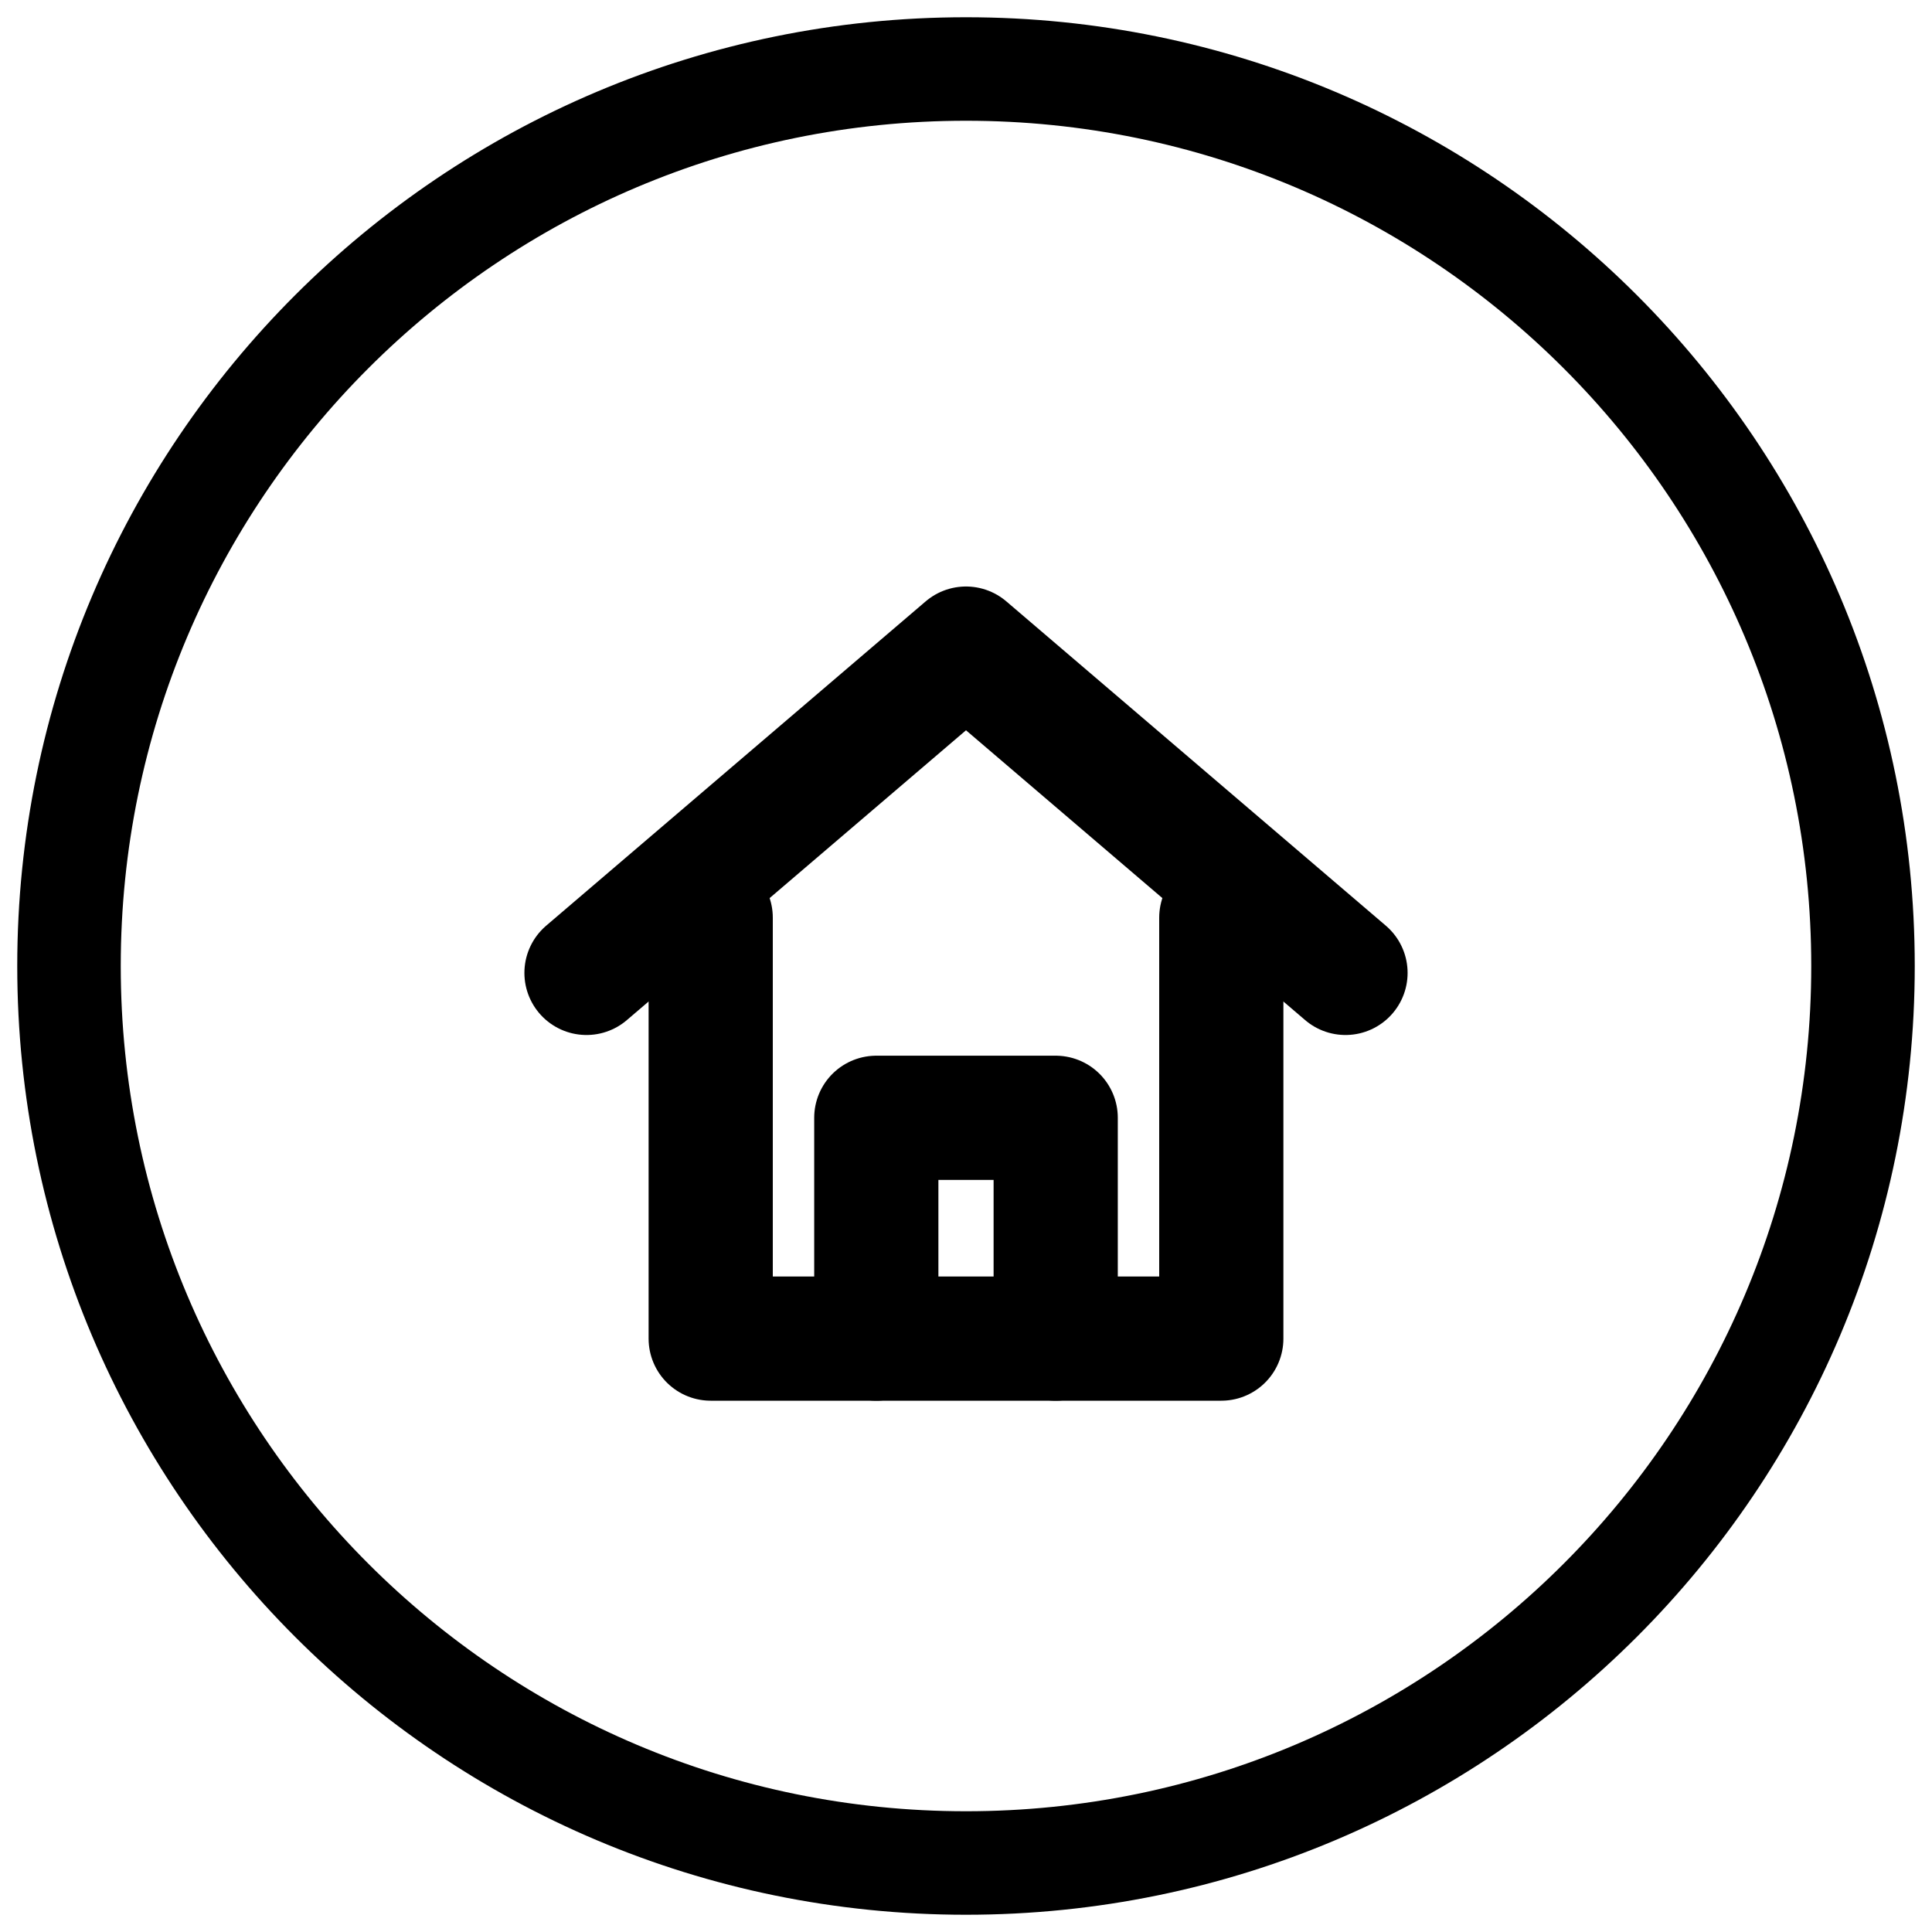
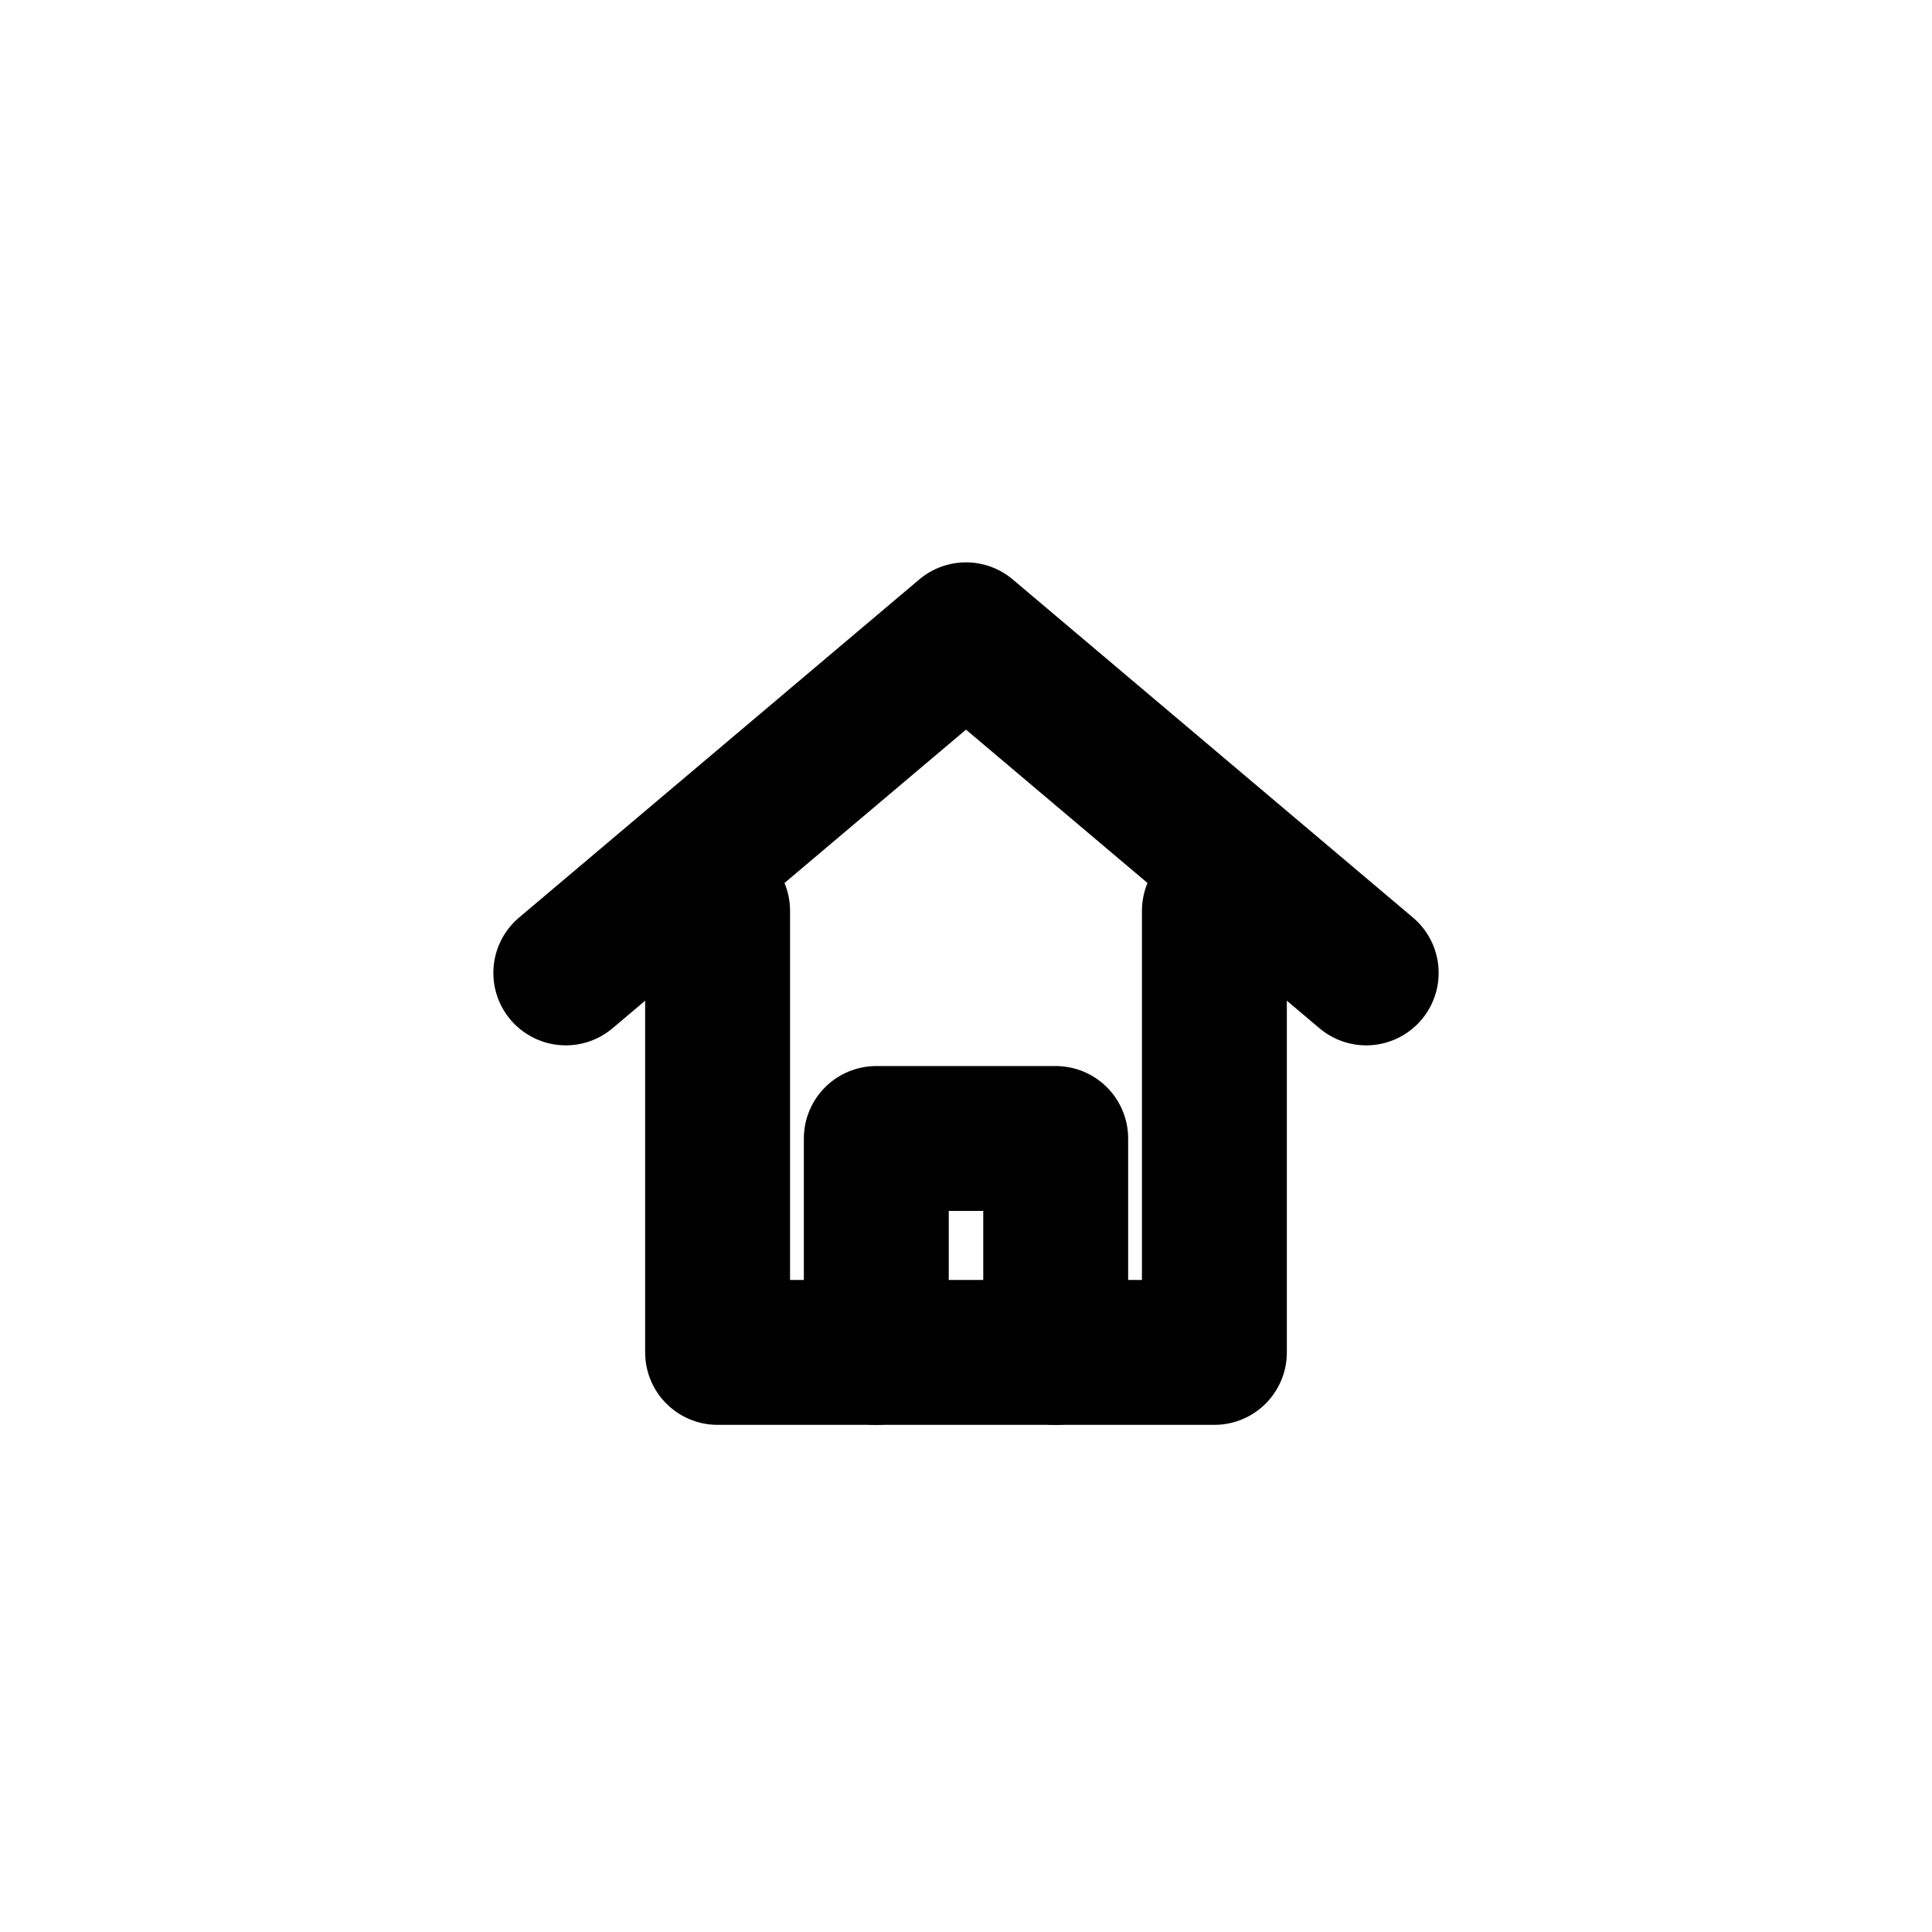
<svg xmlns="http://www.w3.org/2000/svg" viewBox="0 0 28 28" role="img" aria-label="Home">
-   <circle cx="14" cy="14" r="13" fill="none" stroke="currentColor" stroke-width="1.5" />
-   <path d="M8.5 14.1 14 9.4l5.5 4.7" fill="none" stroke="currentColor" stroke-width="1.8" stroke-linecap="round" stroke-linejoin="round" />
-   <path d="M10.3 13.3v6.1h7.4v-6.1" fill="none" stroke="currentColor" stroke-width="1.8" stroke-linecap="round" stroke-linejoin="round" />
-   <path d="M12.7 19.4v-3.2h2.6v3.2" fill="none" stroke="currentColor" stroke-width="1.8" stroke-linecap="round" stroke-linejoin="round" />
+   <path d="M8.2 14.1 14 9.2l5.8 4.9" fill="none" stroke="currentColor" stroke-width="2.1" stroke-linecap="round" stroke-linejoin="round" />
+   <path d="M10.4 13.2v6.4h7.2v-6.4" fill="none" stroke="currentColor" stroke-width="2.1" stroke-linecap="round" stroke-linejoin="round" />
+   <path d="M12.7 19.6v-3.1h2.6v3.1" fill="none" stroke="currentColor" stroke-width="2.1" stroke-linecap="round" stroke-linejoin="round" />
</svg>
